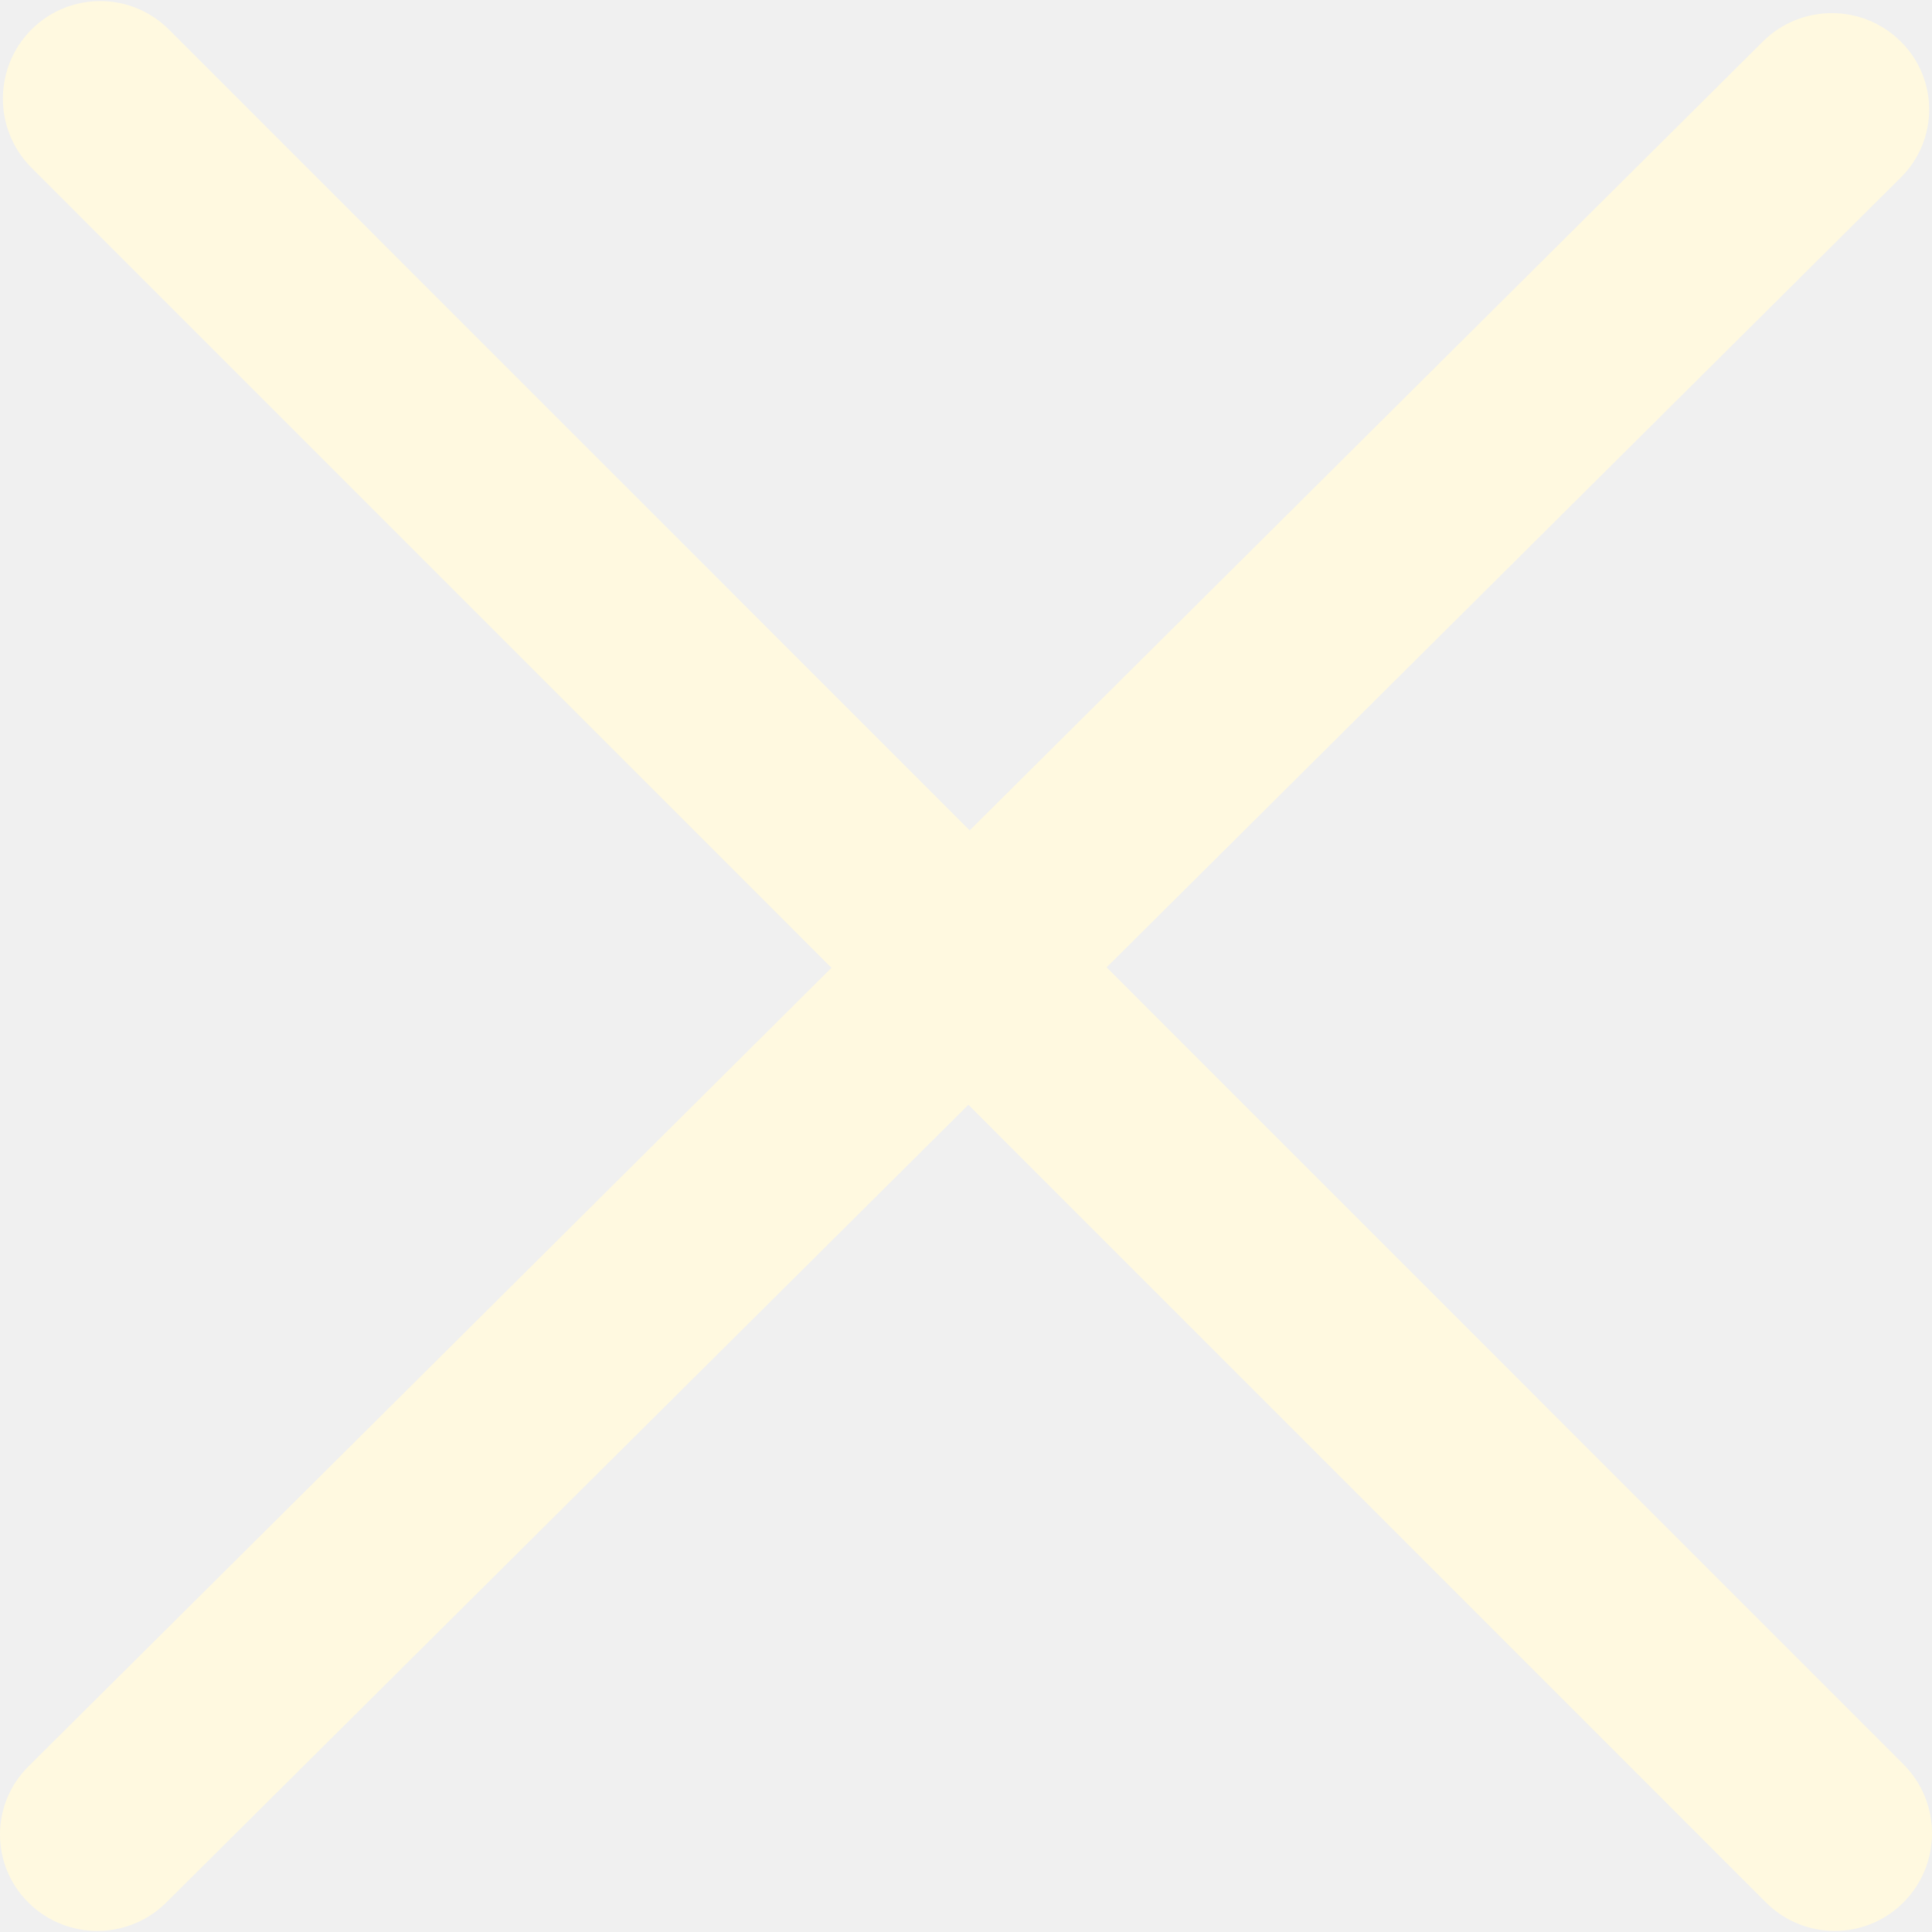
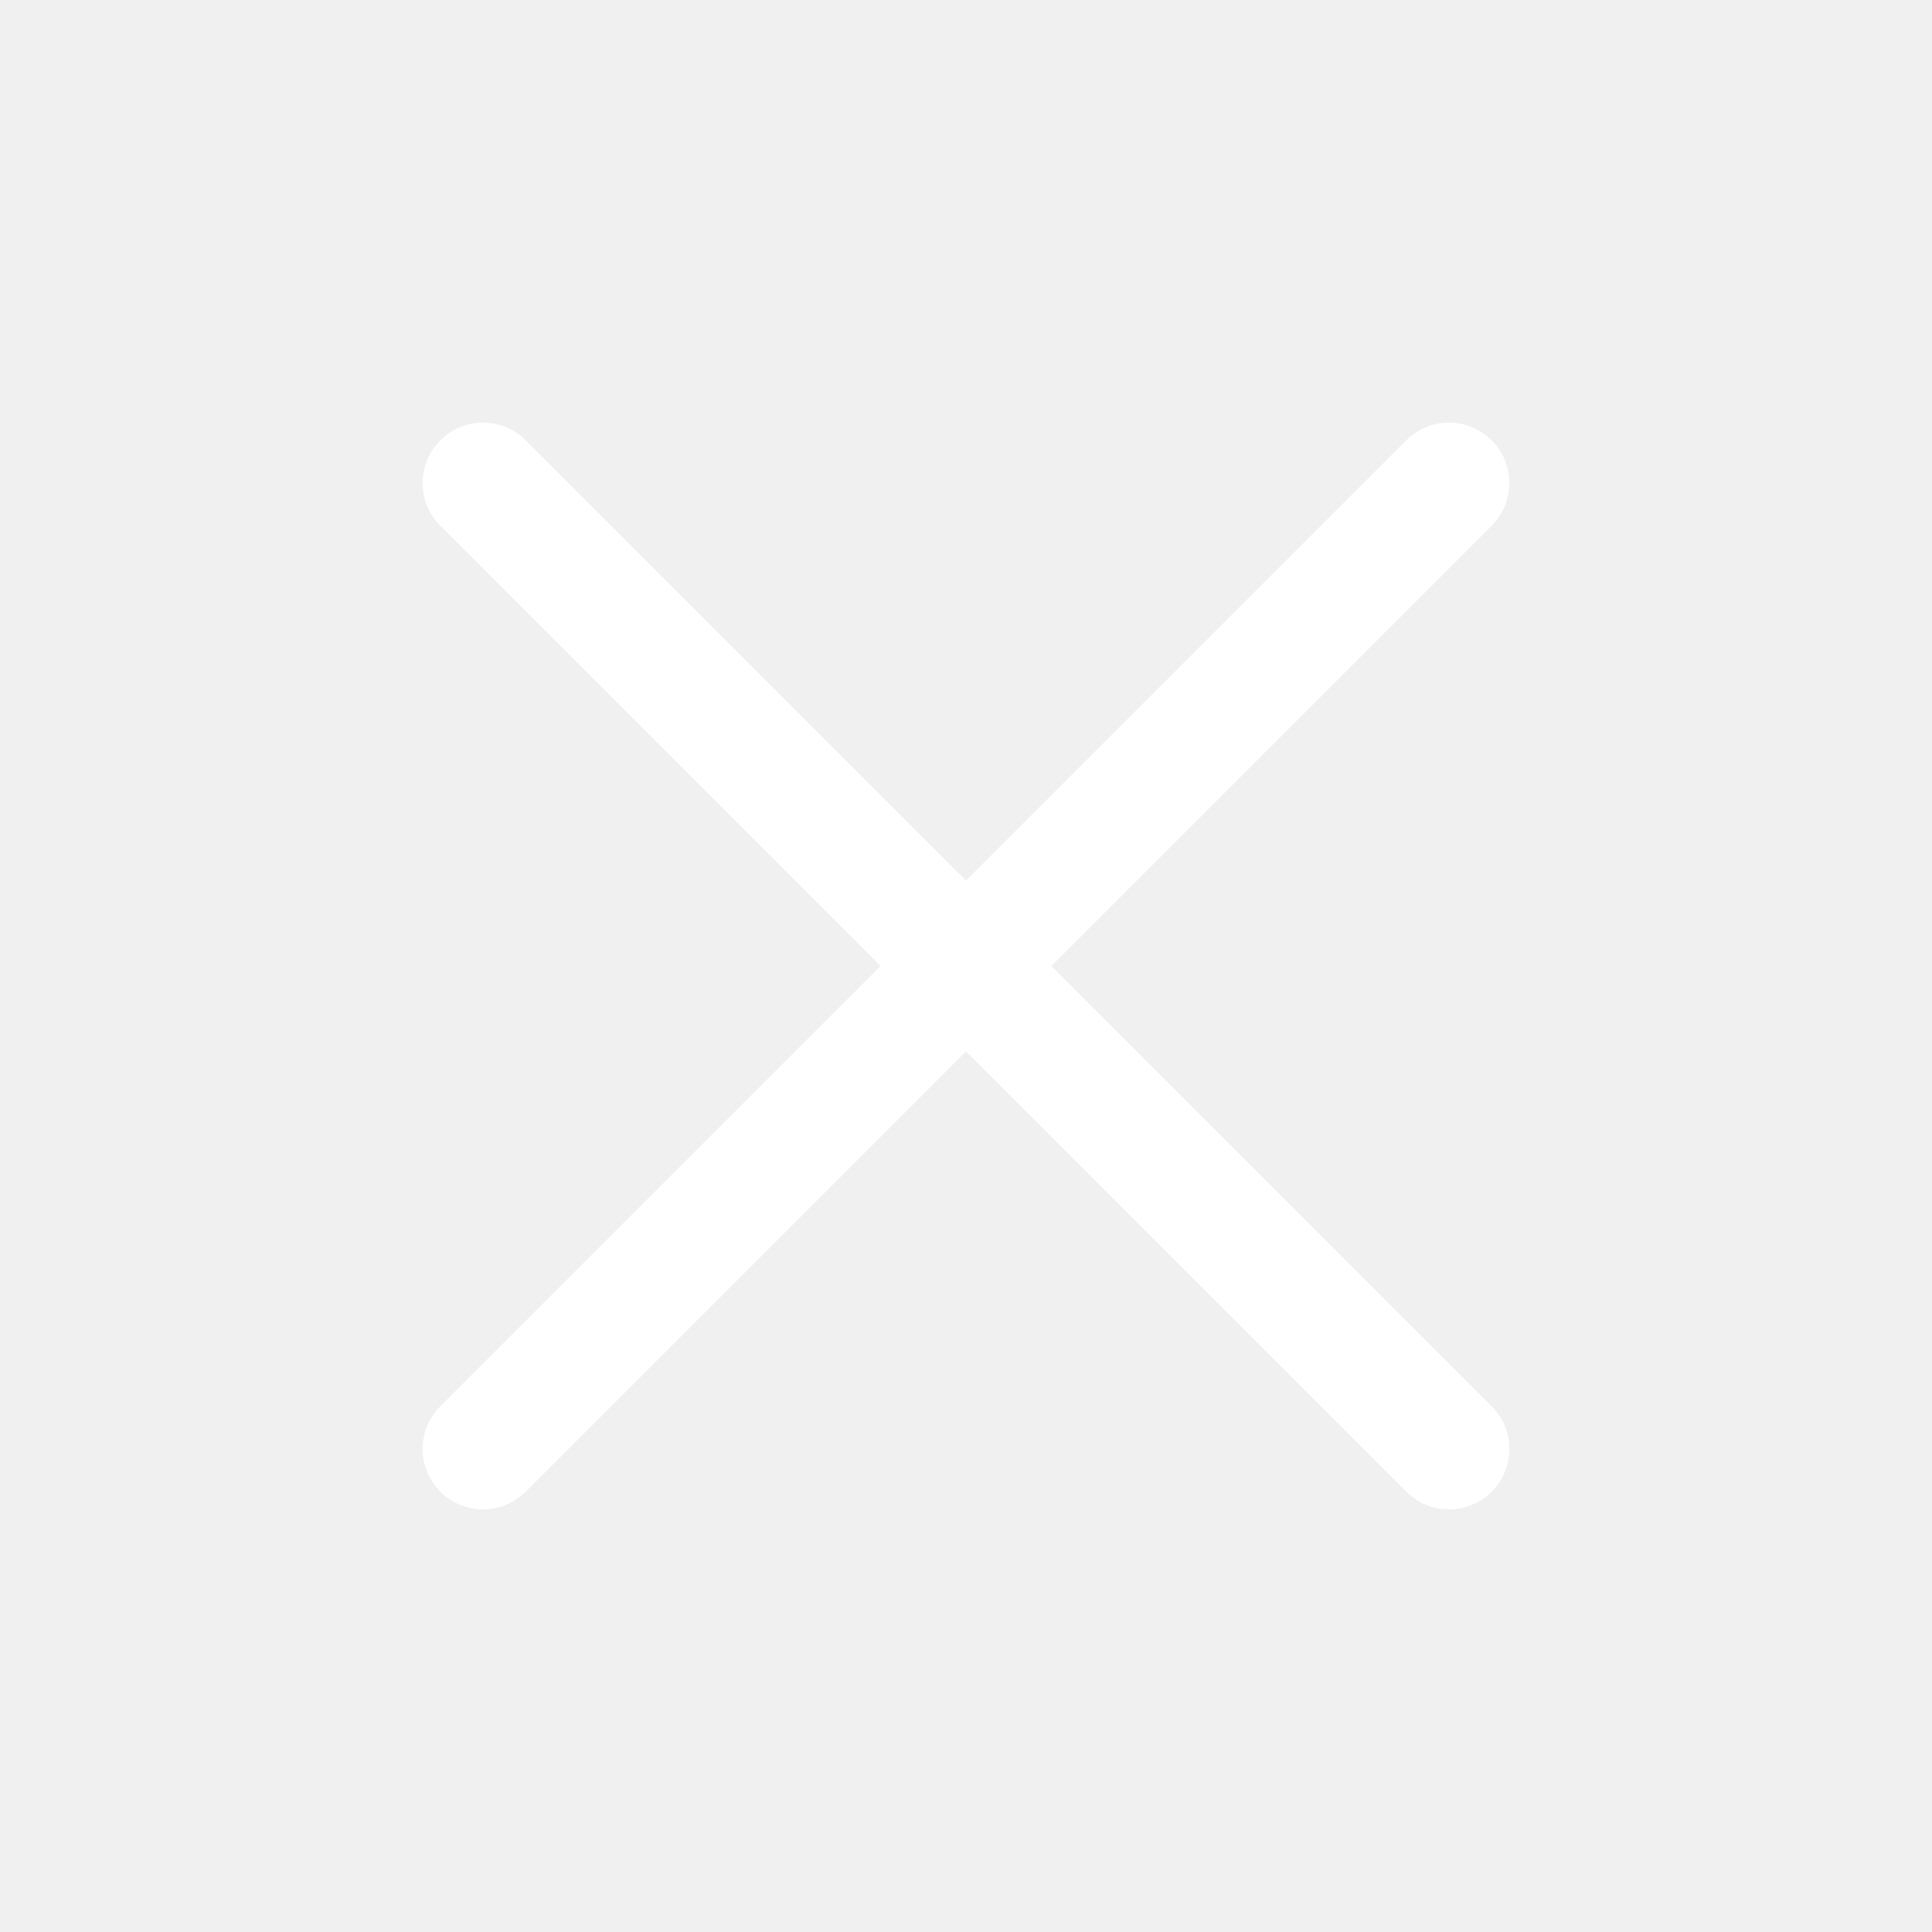
- <svg xmlns="http://www.w3.org/2000/svg" version="1.1" x="0px" y="0px" viewBox="0 0 241.171 241.171" style="enable-background:new 0 0 241.171 241.171;" xml:space="preserve" width="512px" height="512px">
-   <path d="M138.138,120.754l99.118-98.576c4.752-4.704,4.752-12.319,0-17.011c-4.74-4.704-12.439-4.704-17.179,0   l-99.033,98.492L21.095,3.699c-4.74-4.752-12.439-4.752-17.179,0c-4.74,4.764-4.74,12.475,0,17.227l99.876,99.888L3.555,220.497   c-4.74,4.704-4.74,12.319,0,17.011c4.74,4.704,12.439,4.704,17.179,0l100.152-99.599l99.551,99.563   c4.74,4.752,12.439,4.752,17.179,0c4.74-4.764,4.74-12.475,0-17.227L138.138,120.754z" class="active-path" fill="#fff9e0" />
+ <svg xmlns="http://www.w3.org/2000/svg" width="60" height="60" viewBox="0 0 24 24" stroke-width="1.5" stroke="#ffffff" fill="none" stroke-linecap="round" stroke-linejoin="round">
+   <path stroke="none" d="M0 0h24v24H0z" fill="none" />
+   <line x1="18" y1="6" x2="6" y2="18" />
+   <line x1="6" y1="6" x2="18" y2="18" />
</svg>
